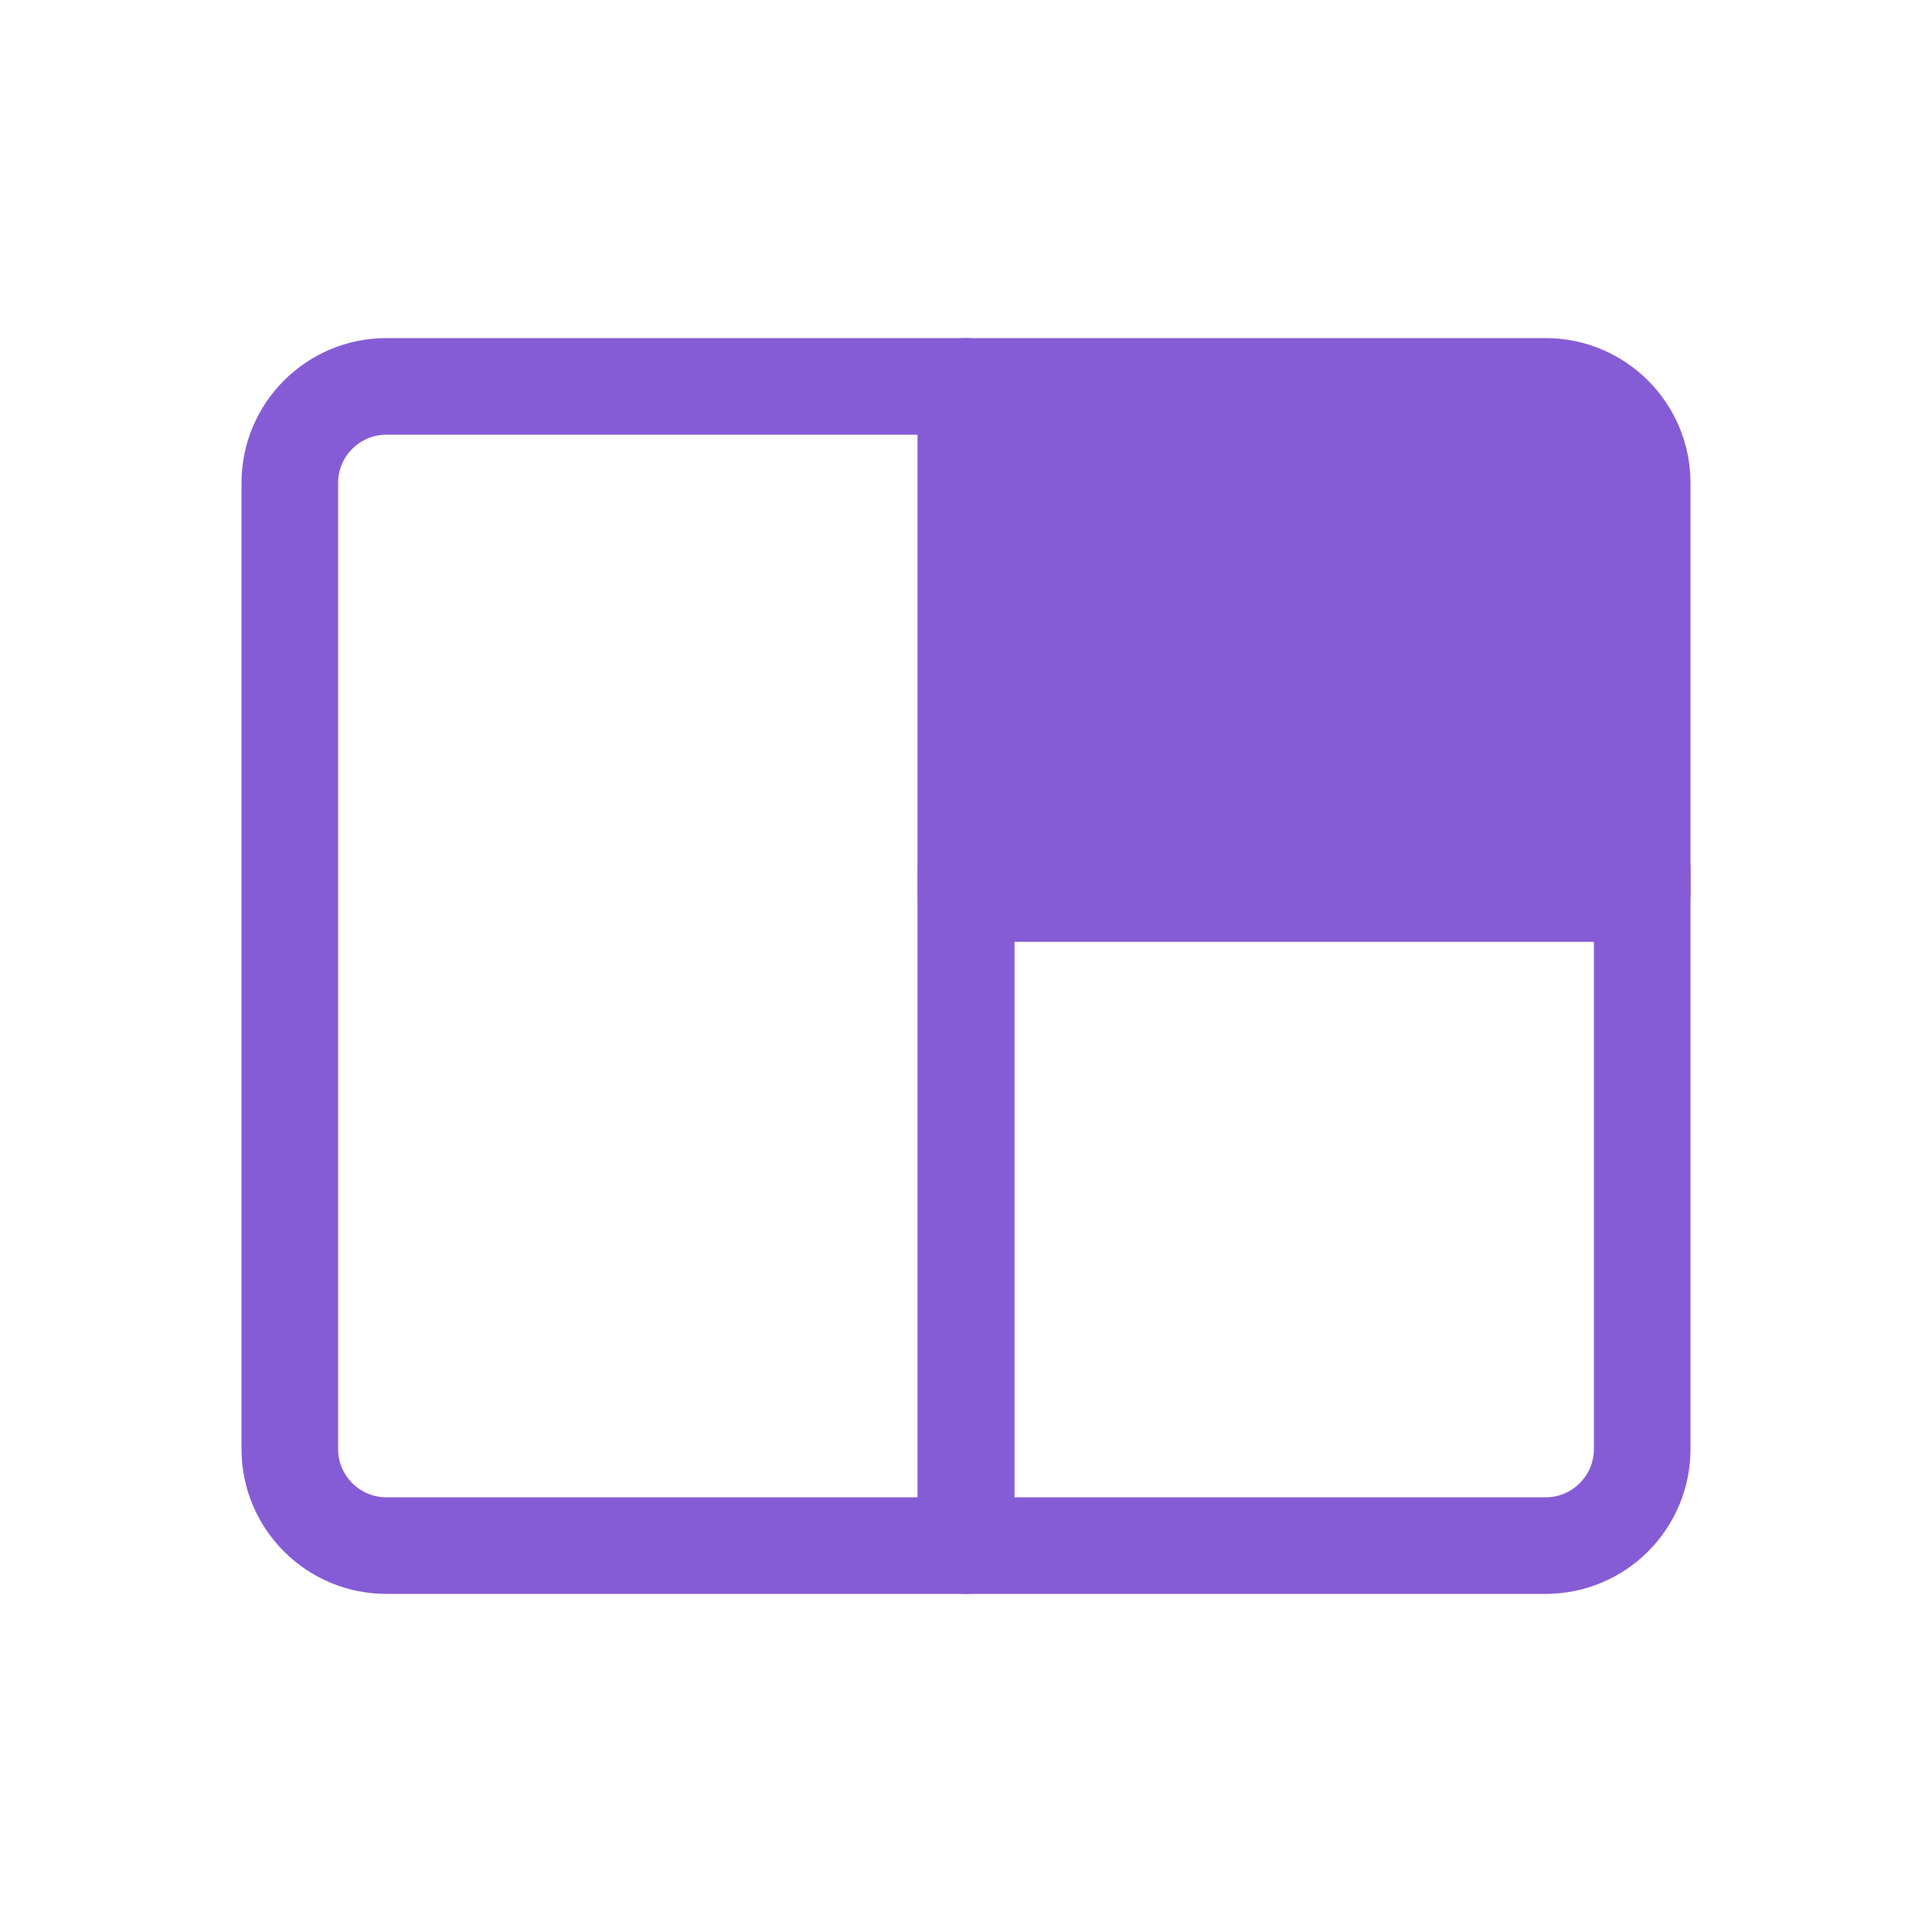
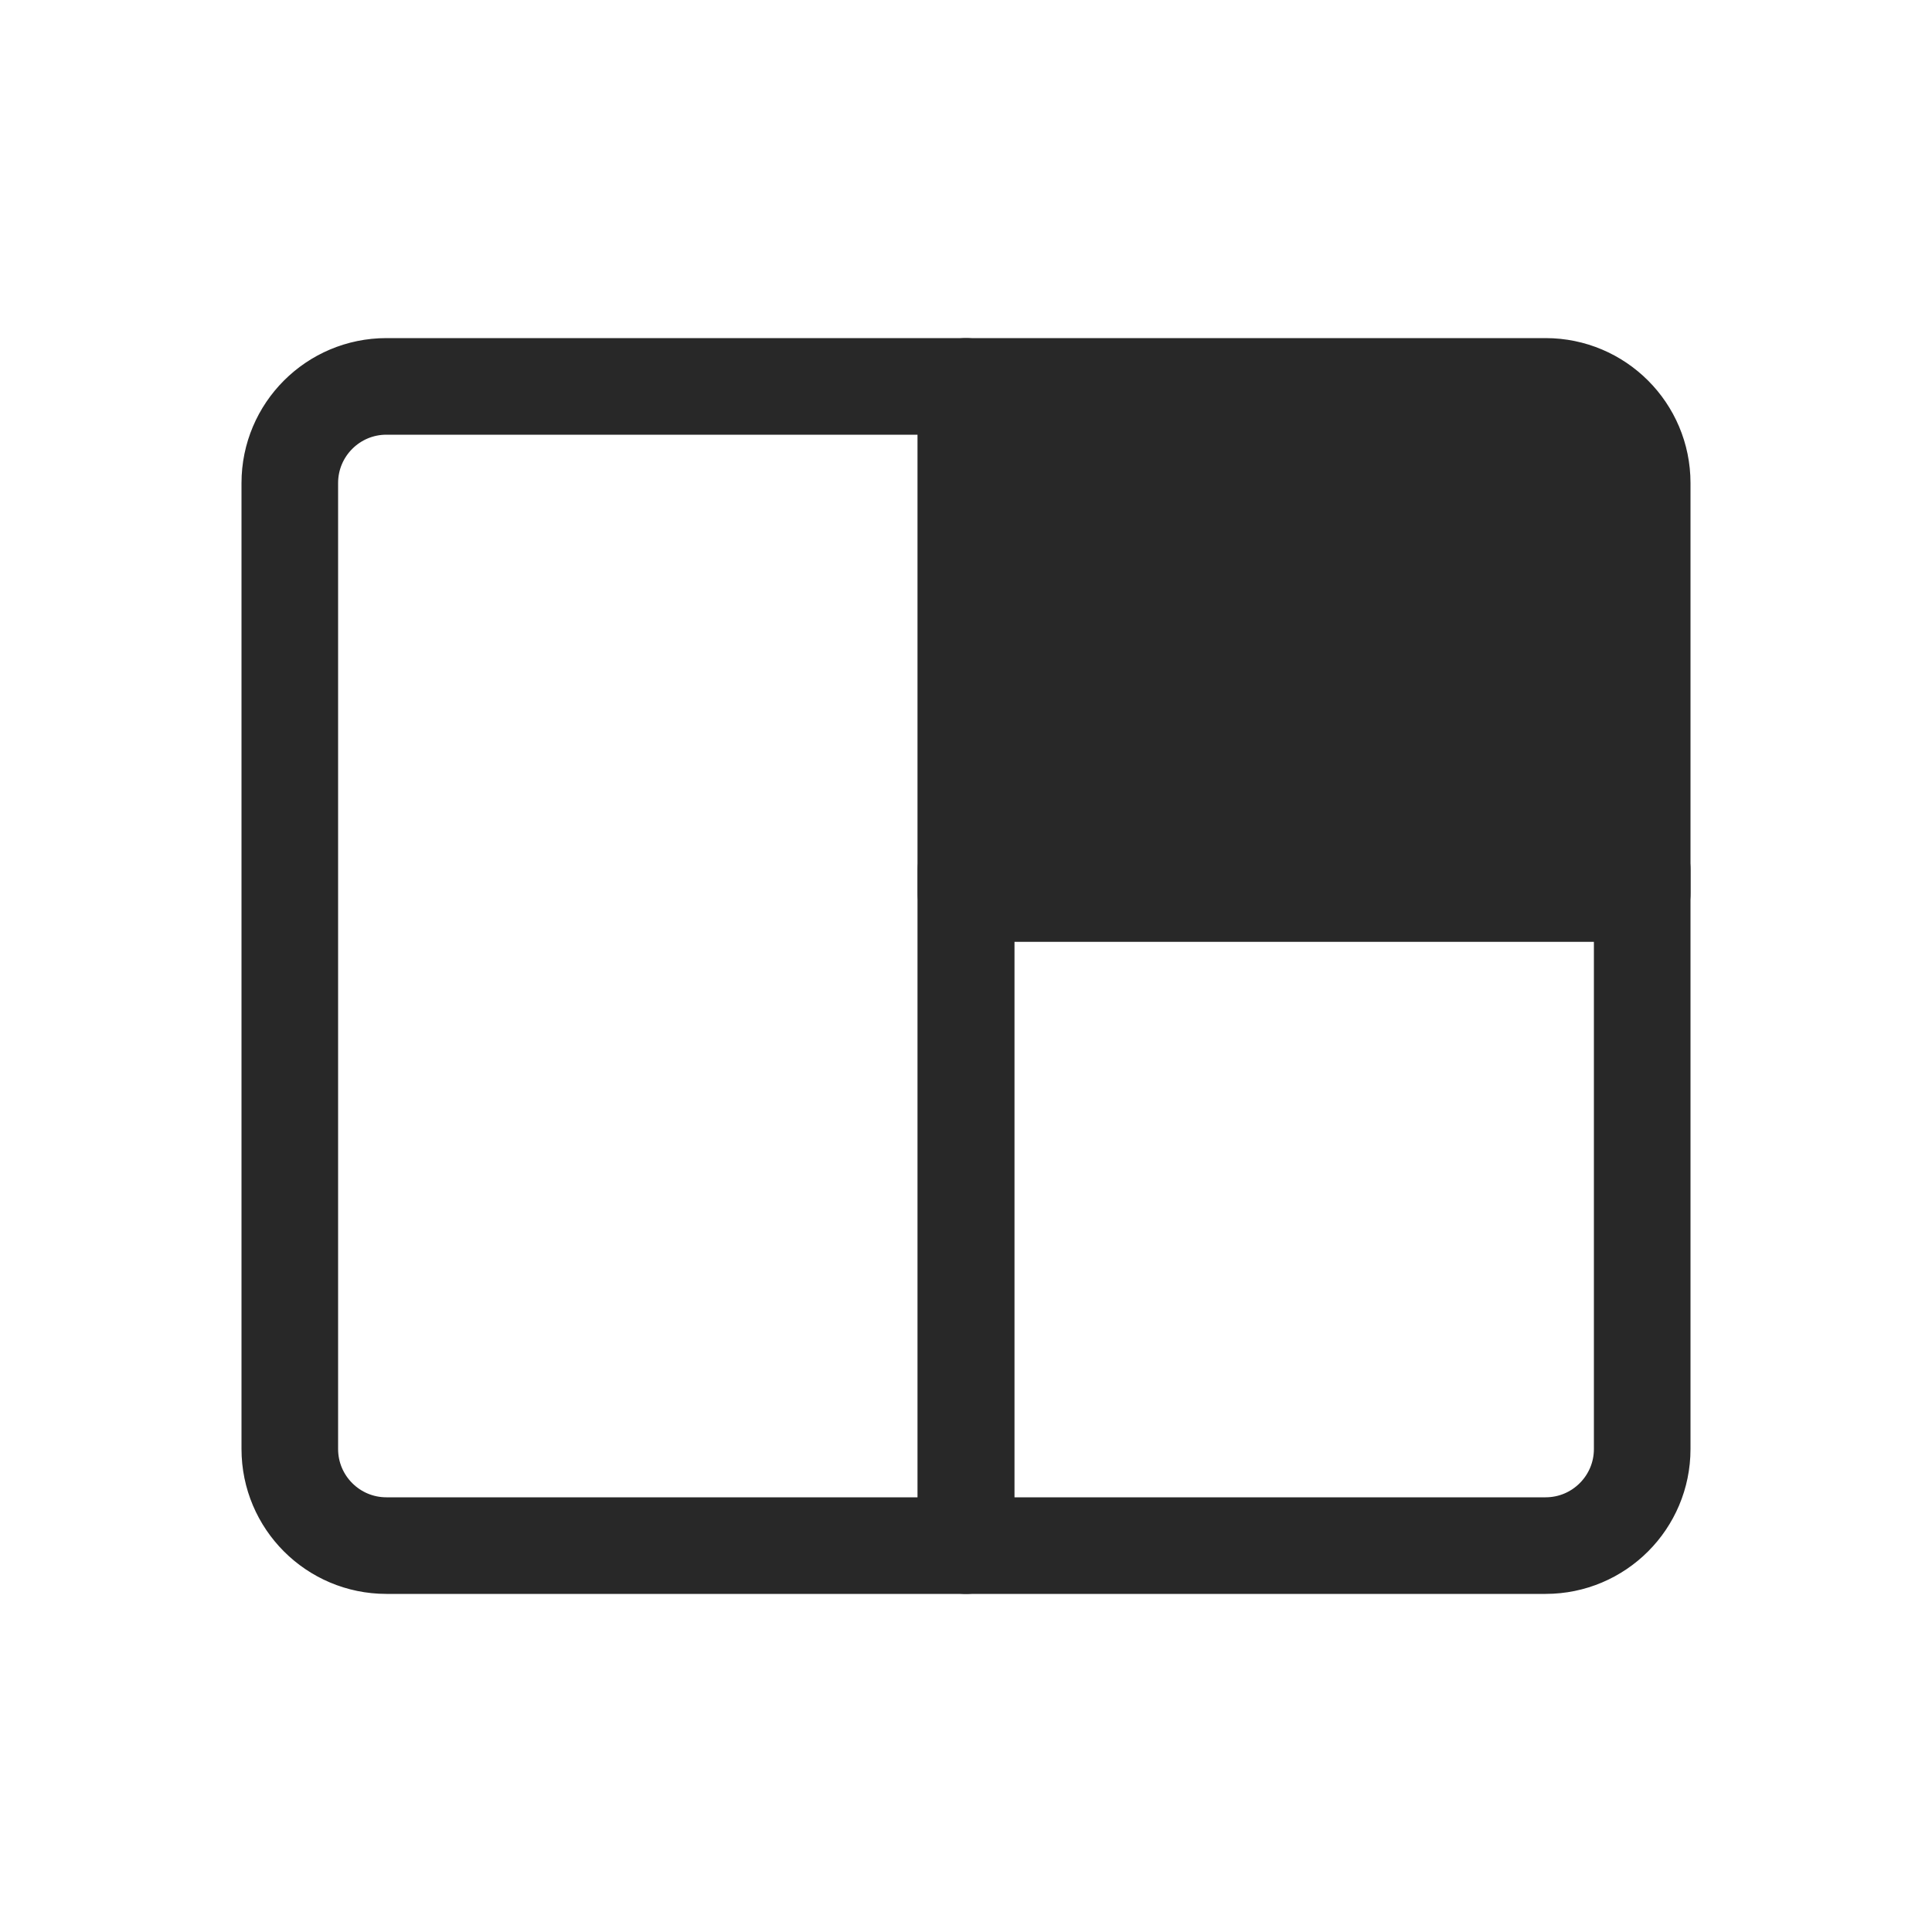
<svg xmlns="http://www.w3.org/2000/svg" width="20px" height="20px" viewBox="0 0 20 20" version="1.1">
  <defs />
  <g id="Page-1" stroke="none" stroke-width="1" fill="none" fill-rule="evenodd" stroke-linecap="round" stroke-linejoin="round">
-     <g id="Large-Stage-(active)" stroke="#855CD6">
+     <g id="Large-Stage-(active)" stroke="#282828">
      <g id="large-stage-(inactive)" transform="translate(3, 4)">
        <path d="M1,0 L7,0 L7,12 L1,12 L1,12 C0.448,12 6.76353751e-17,11.552 0,11 L0,1 L0,1 C-6.76353751e-17,0.448 0.448,1.01453063e-16 1,0 Z" id="Rectangle" />
-         <path d="M7,0 L13,0 L13,0 C13.552,-1.01453063e-16 14,0.448 14,1 L14,5.25 L7,5.25 L7,0 Z" id="Rectangle" fill="#855CD6" />
+         <path d="M7,0 L13,0 L13,0 C13.552,-1.01453063e-16 14,0.448 14,1 L14,5.25 L7,5.25 L7,0 Z" id="Rectangle" fill="#282828" />
        <path d="M7,5 L14,5 L14,11 L14,11 C14,11.552 13.552,12 13,12 L7,12 L7,5 Z" id="Rectangle-Copy" />
      </g>
    </g>
  </g>
</svg>
